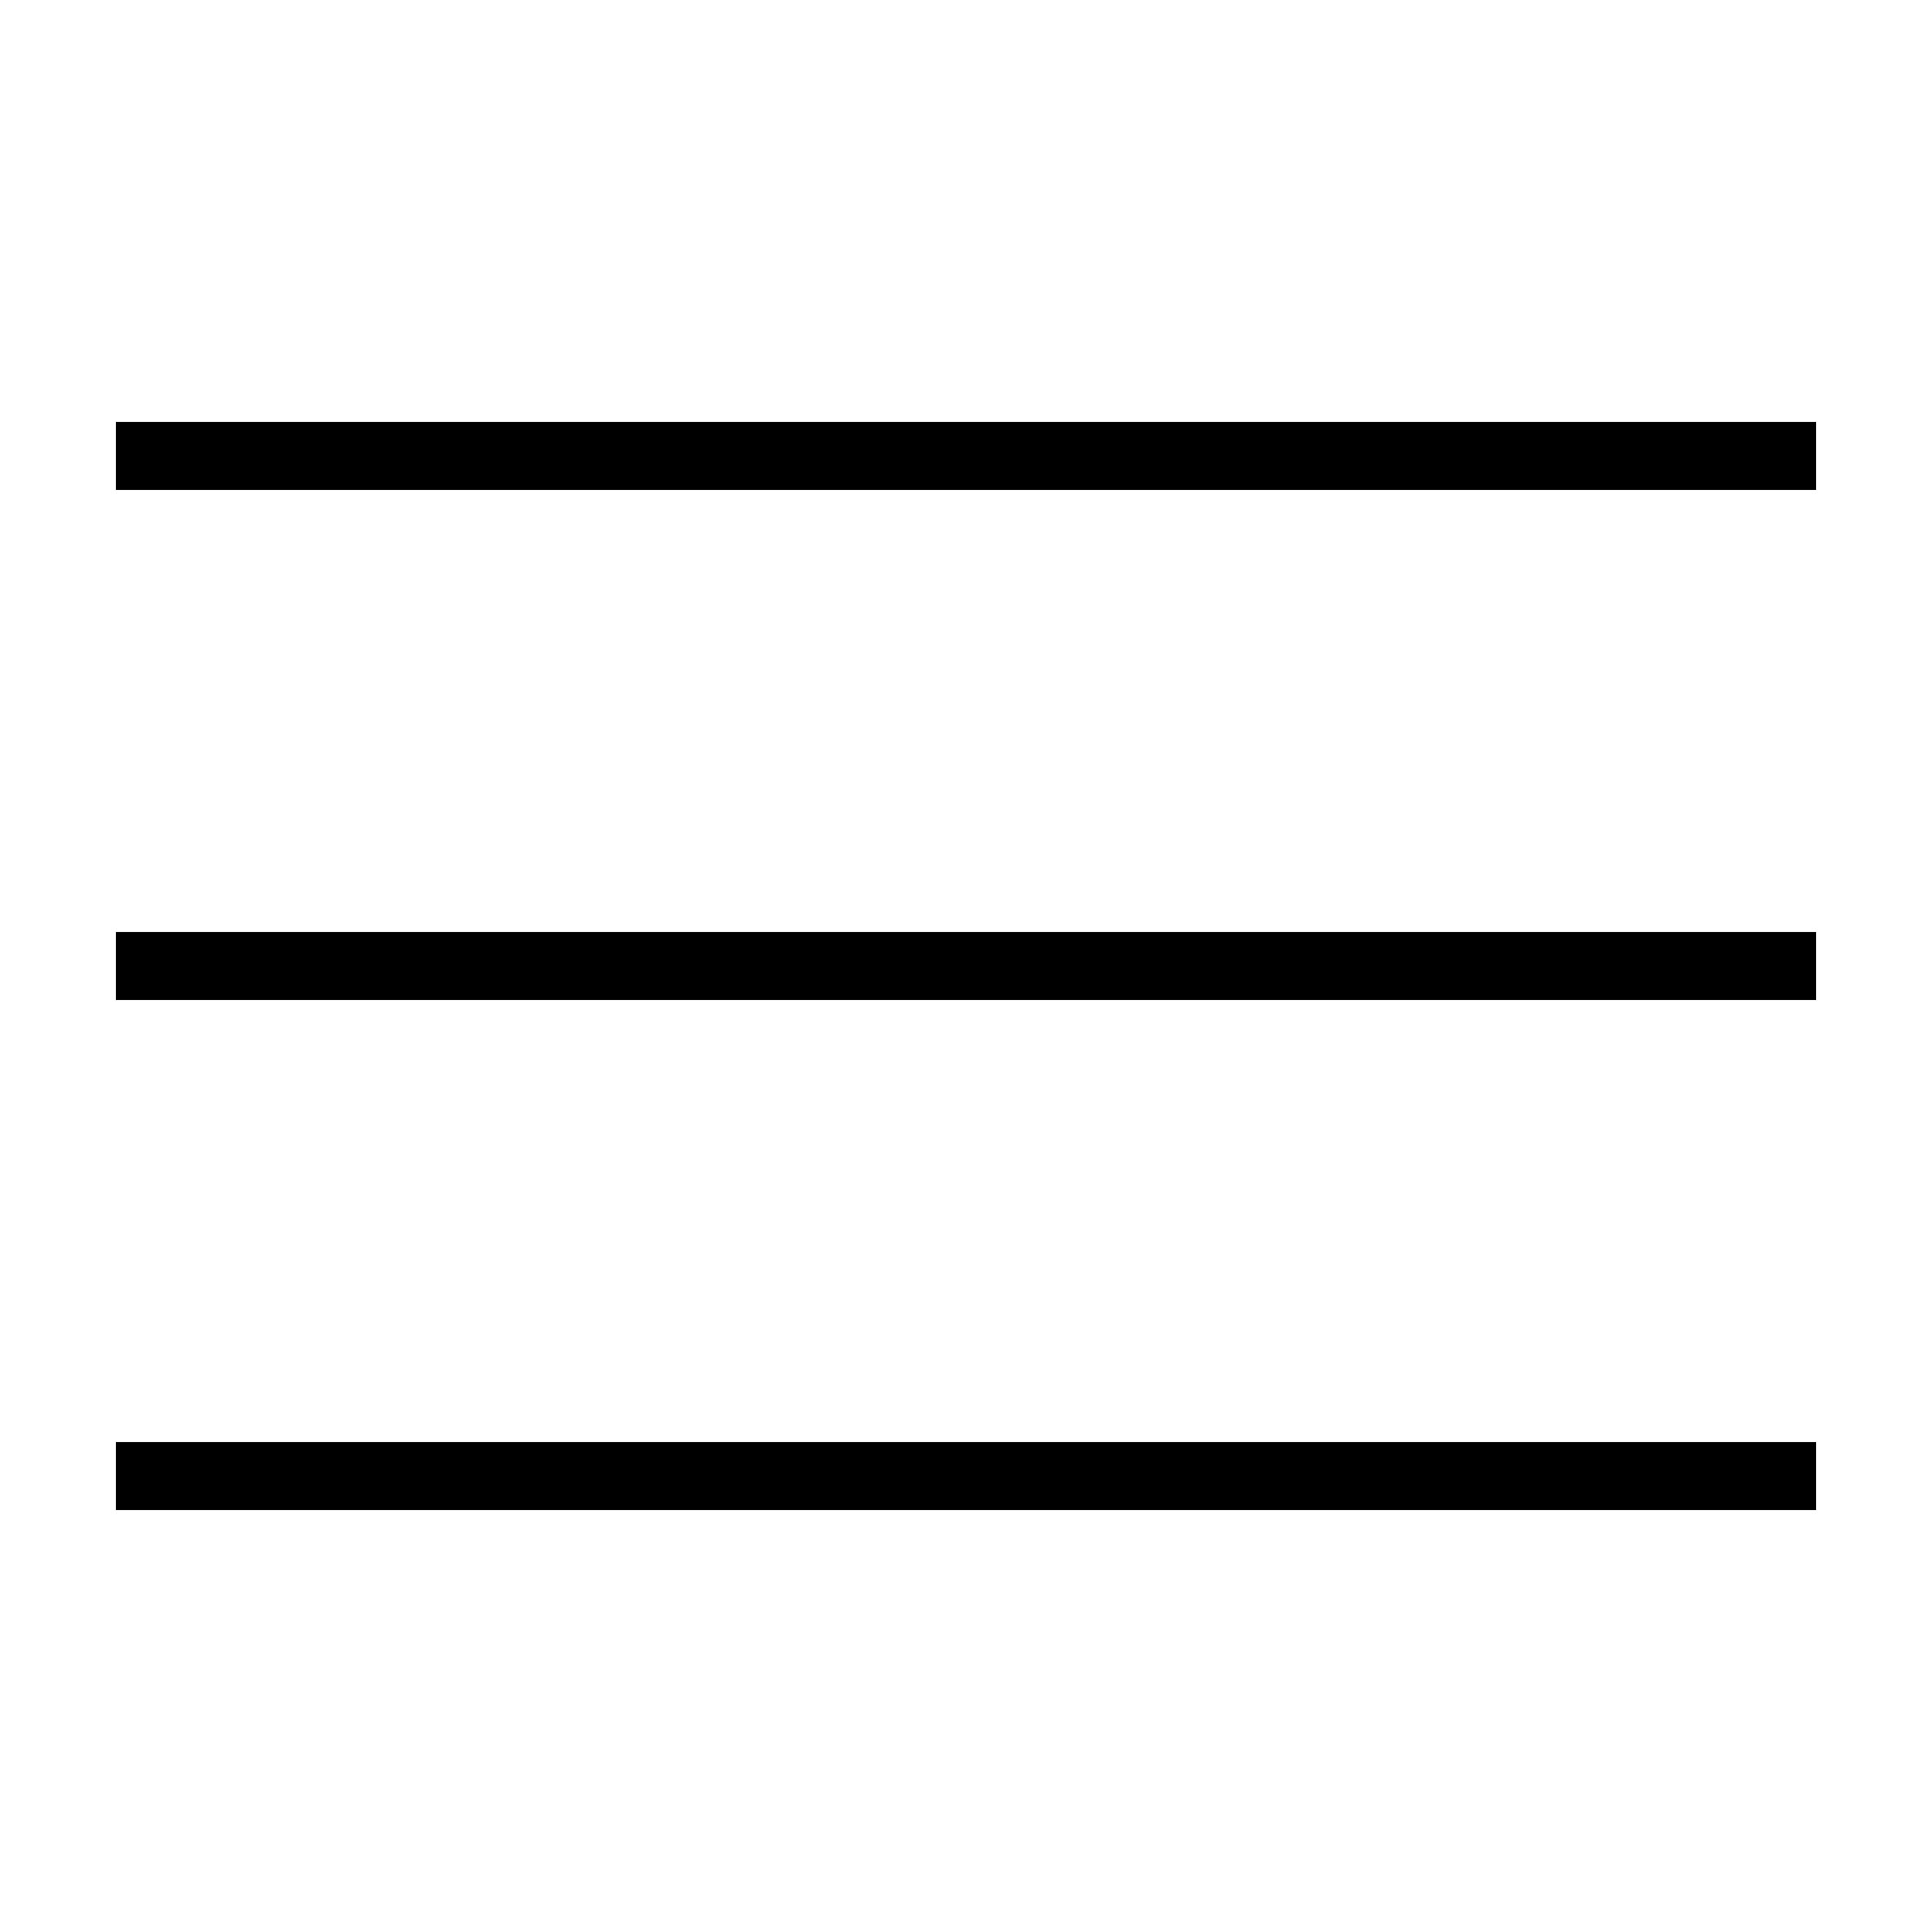
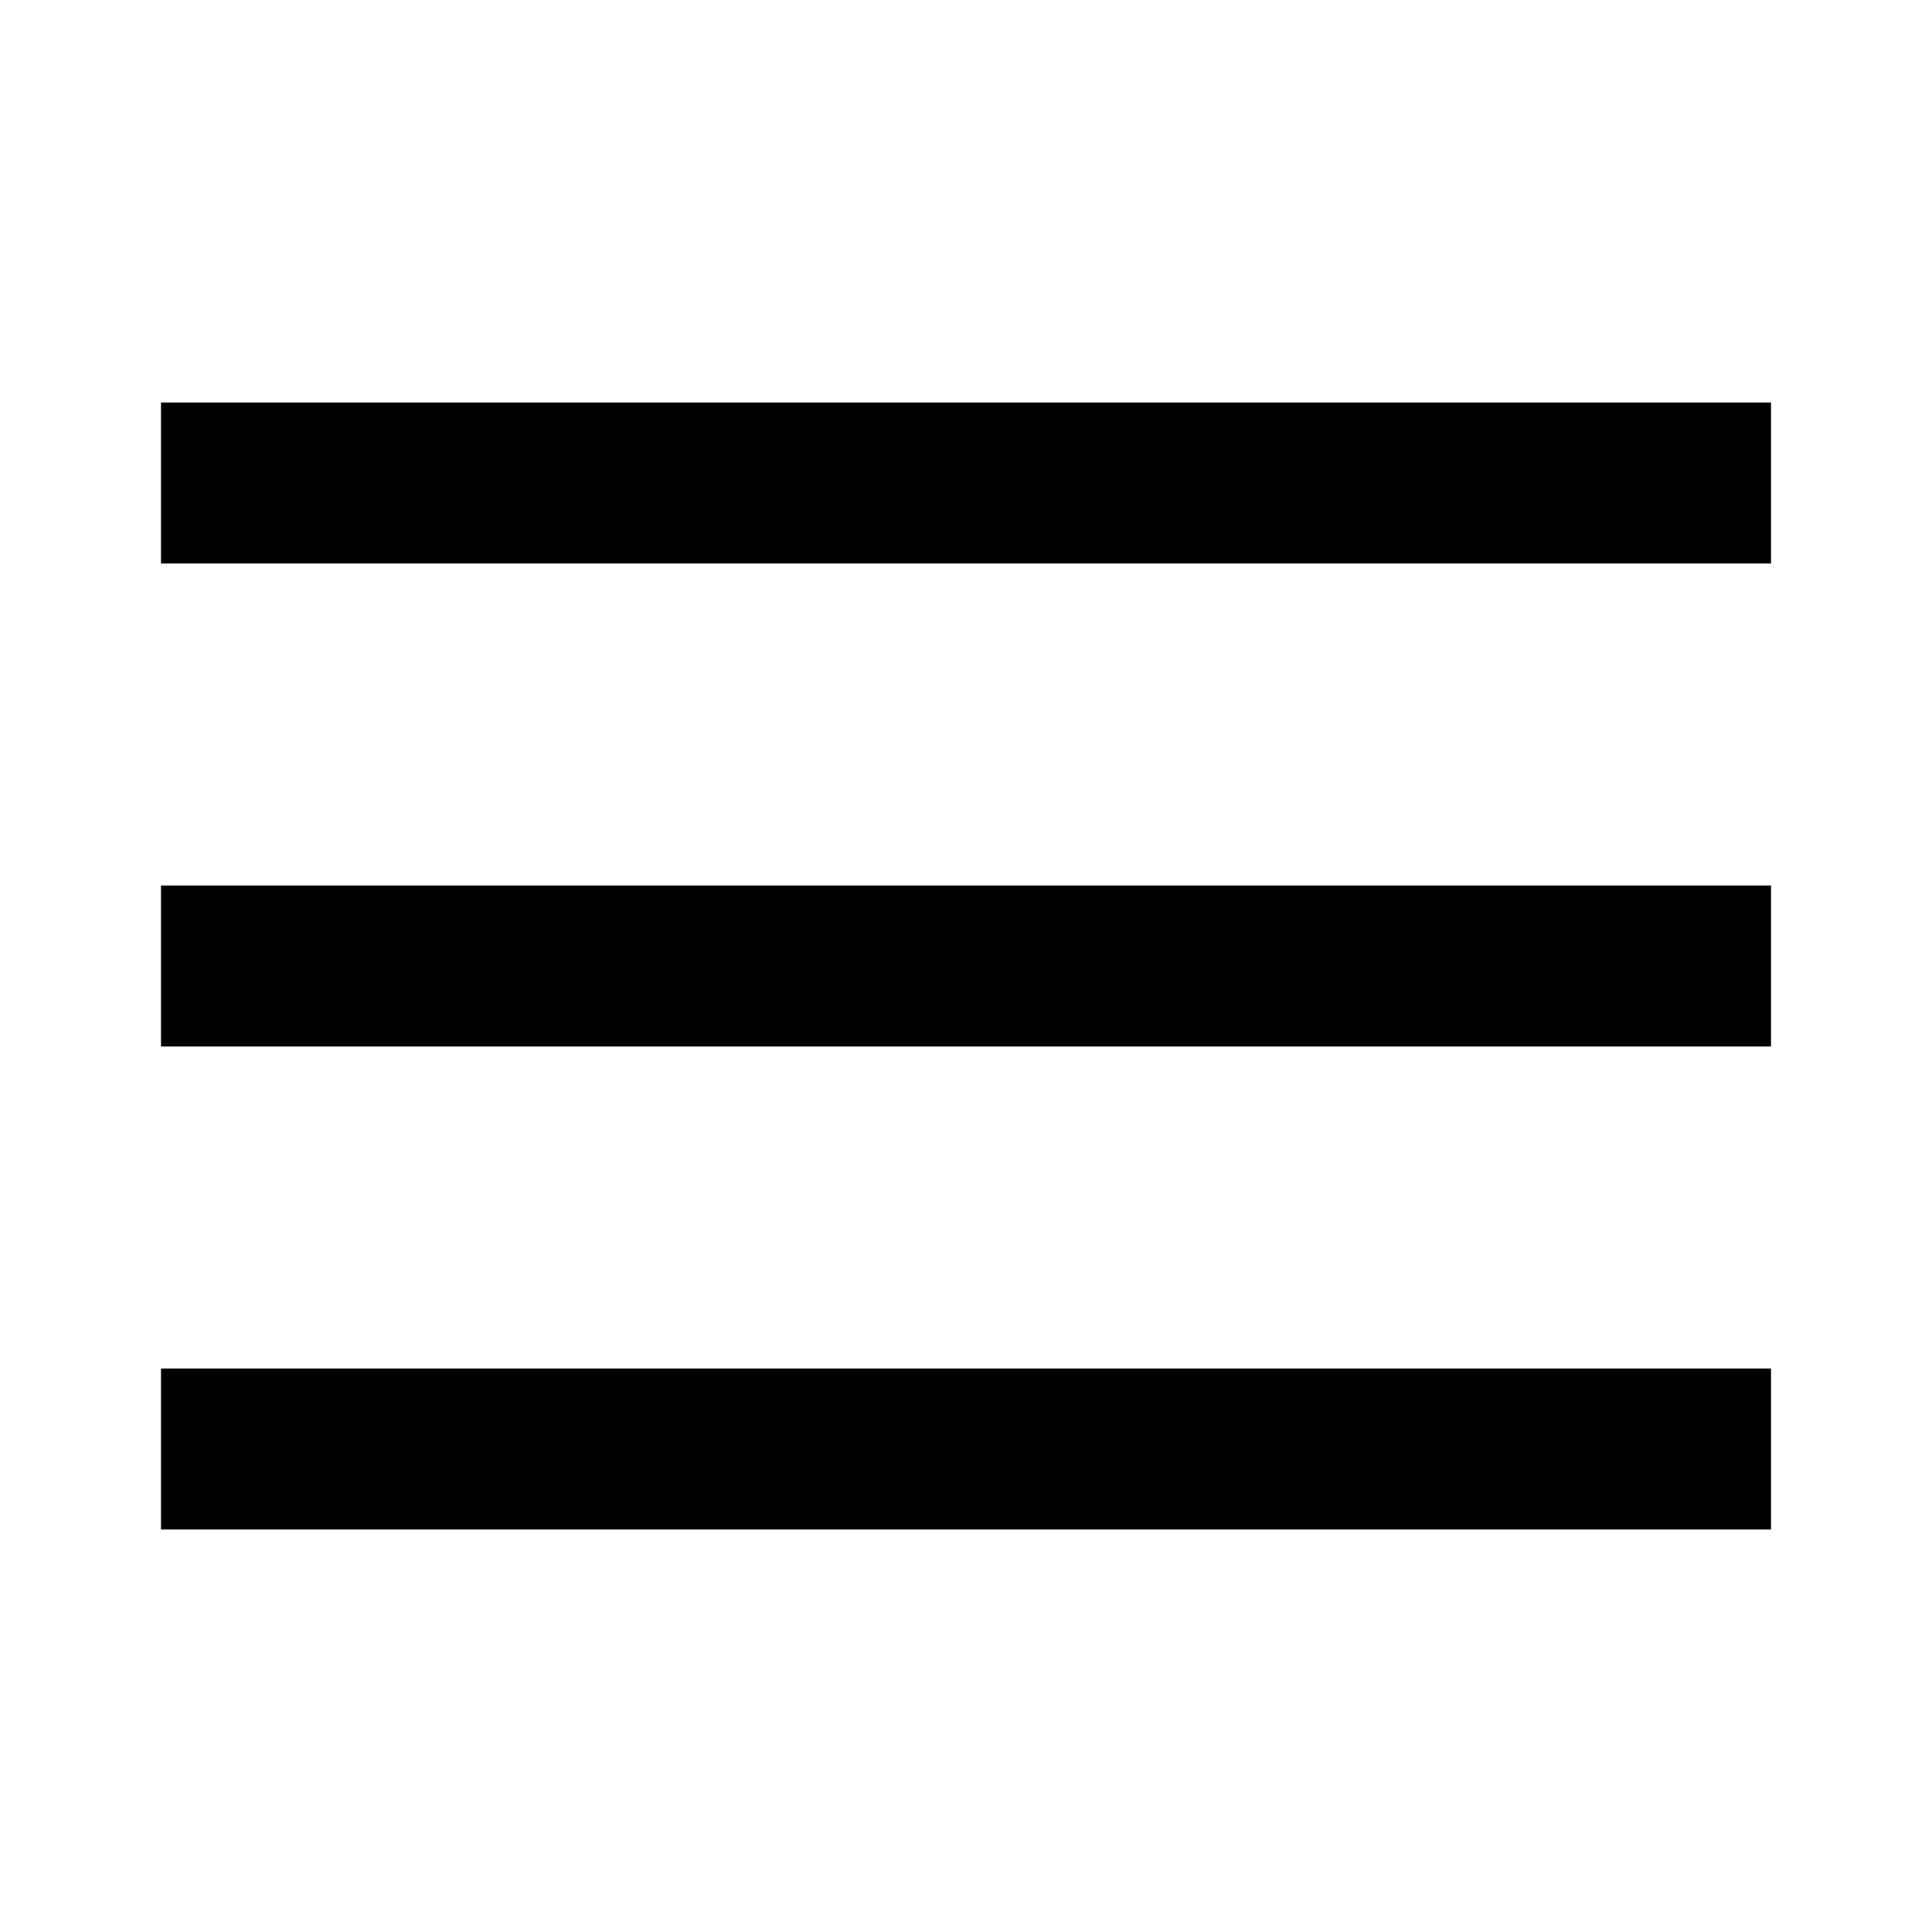
- <svg xmlns="http://www.w3.org/2000/svg" viewBox="0,0,256,256" width="50px" height="50px" fill-rule="nonzero">
-   <g transform="translate(15.36,15.36) scale(0.88,0.88)">
-     <g fill="#000000" fill-rule="nonzero" stroke="none" stroke-width="1" stroke-linecap="butt" stroke-linejoin="miter" stroke-miterlimit="10" stroke-dasharray="" stroke-dashoffset="0" font-family="none" font-weight="none" font-size="none" text-anchor="none" style="mix-blend-mode: normal">
-       <g transform="scale(5.12,5.12)">
-         <path d="M0,9v2h50v-2zM0,24v2h50v-2zM0,39v2h50v-2z" />
-       </g>
-     </g>
-   </g>
+ <svg xmlns="http://www.w3.org/2000/svg" viewBox="0 0 24 24" width="24px" height="24px">
+   <path d="M 2 5 L 2 7 L 22 7 L 22 5 L 2 5 z M 2 11 L 2 13 L 22 13 L 22 11 L 2 11 z M 2 17 L 2 19 L 22 19 L 22 17 L 2 17 z" />
</svg>
